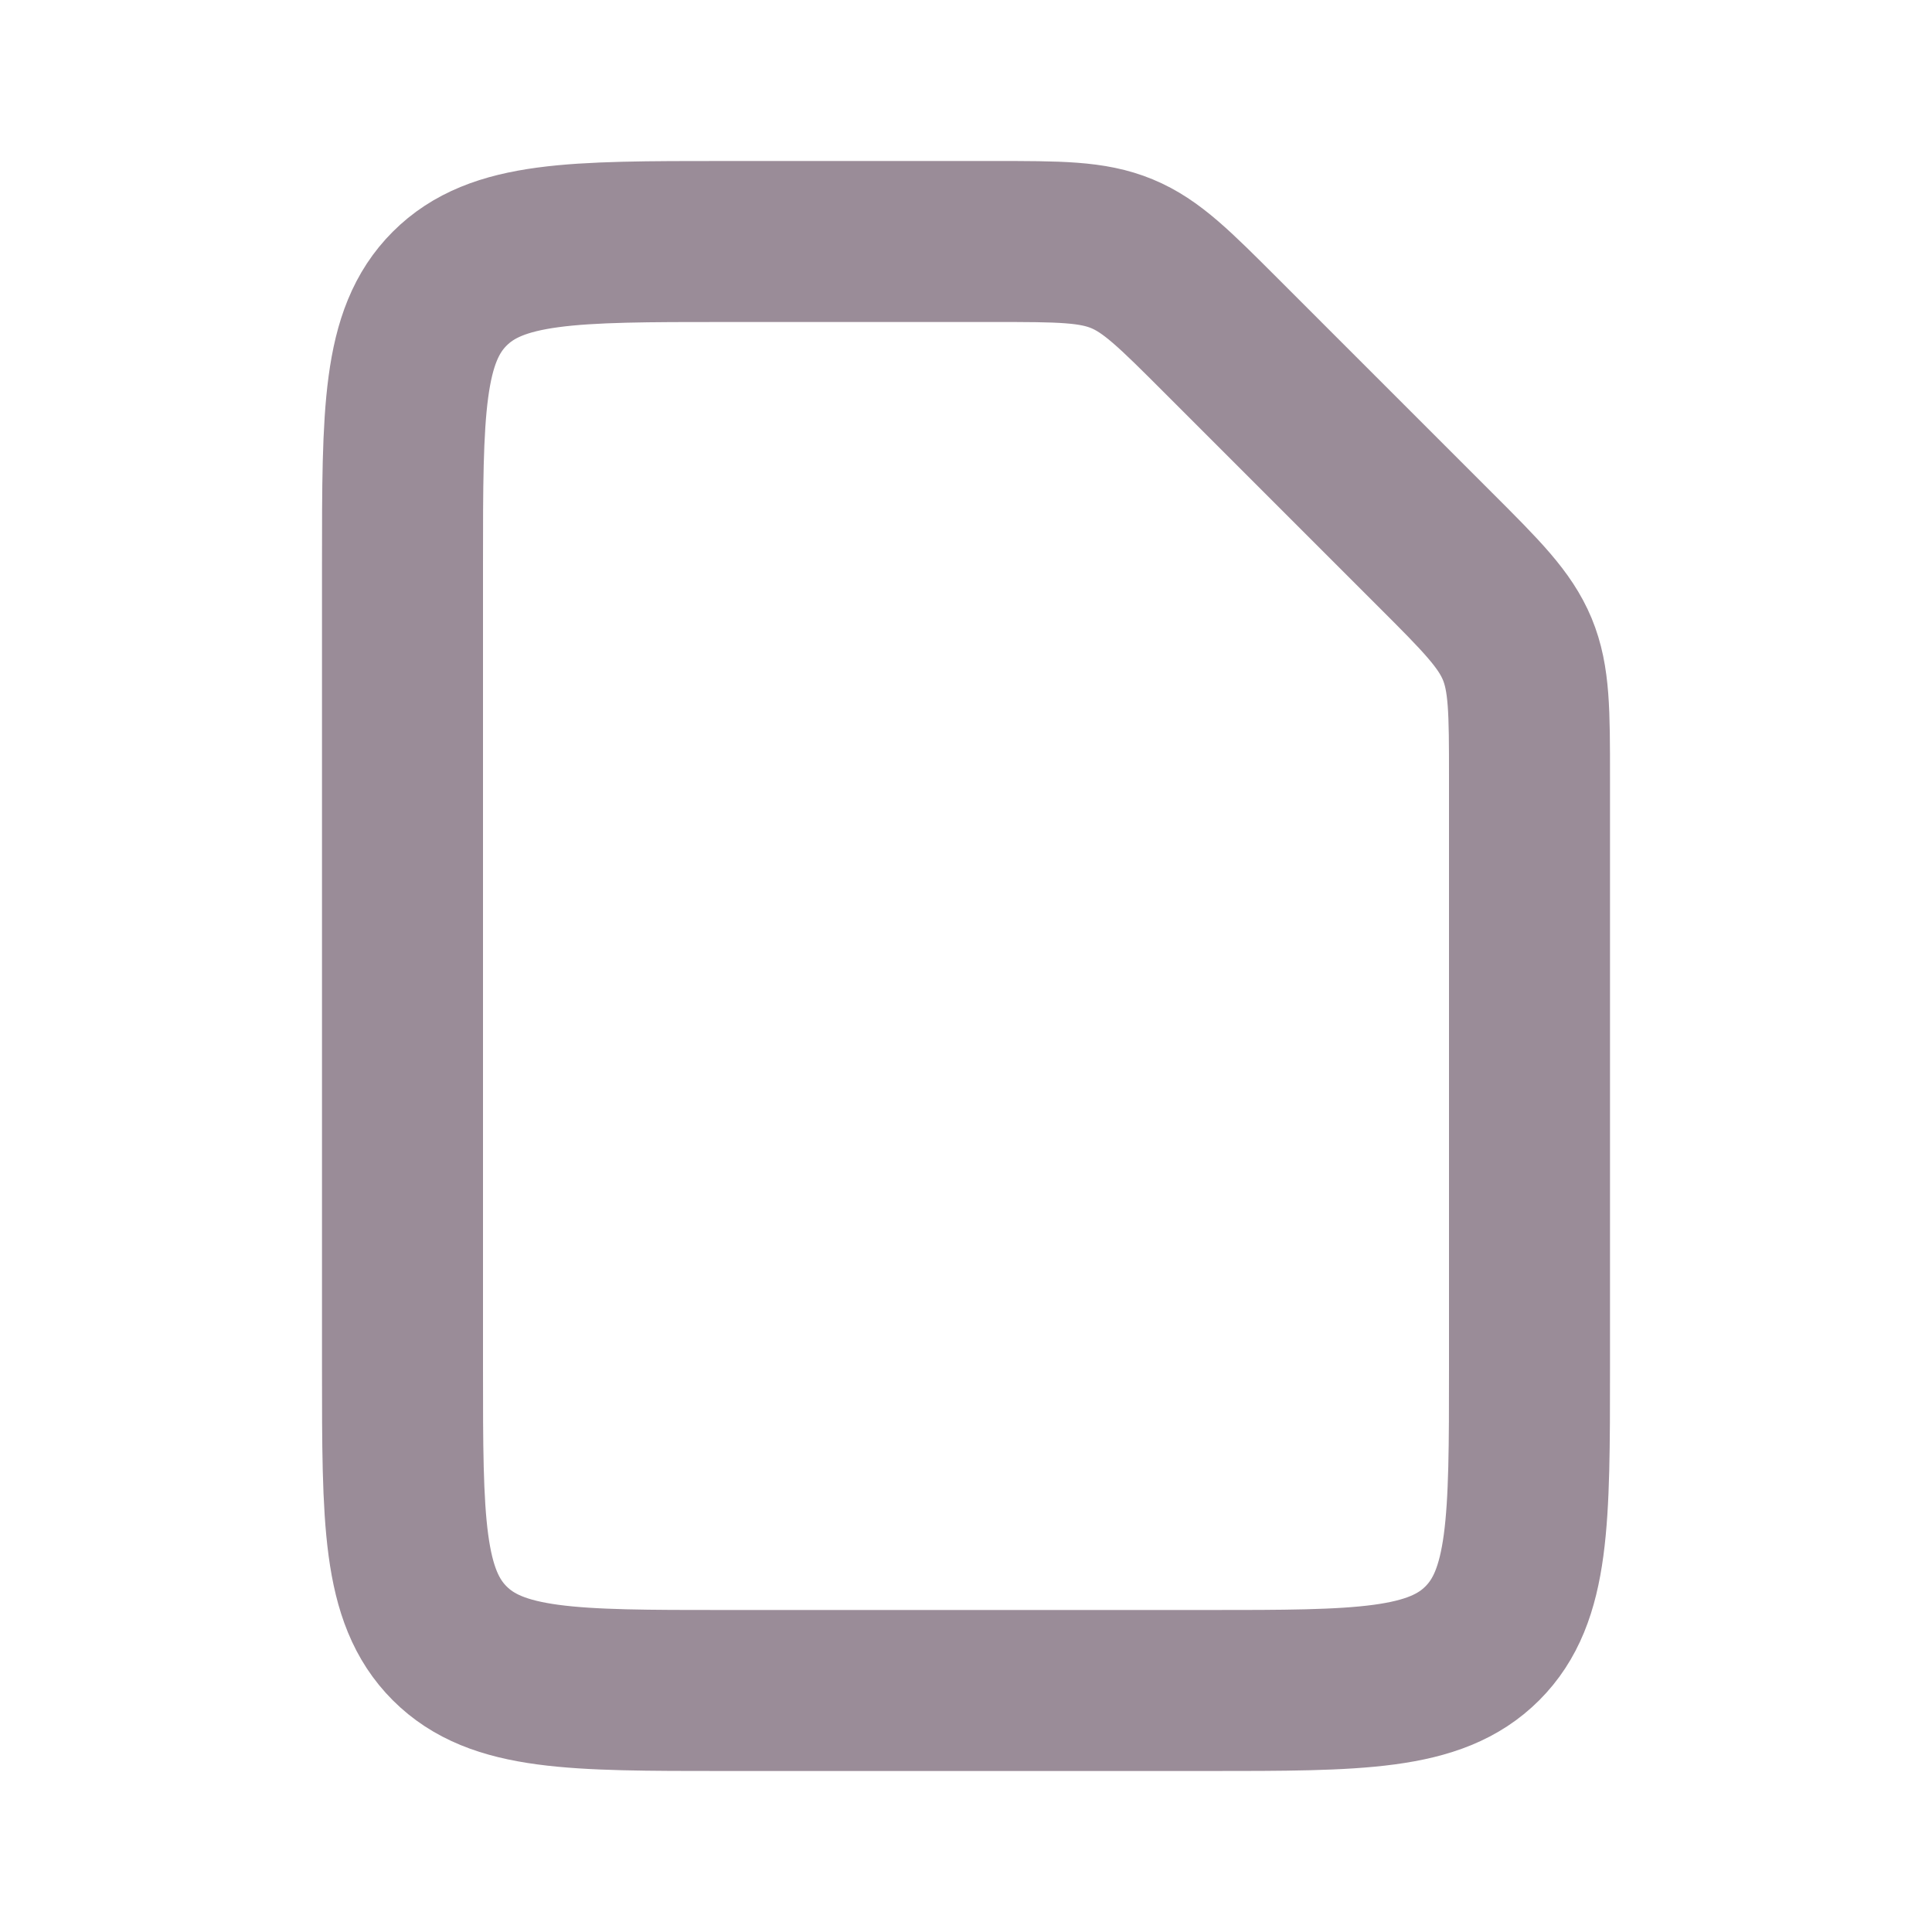
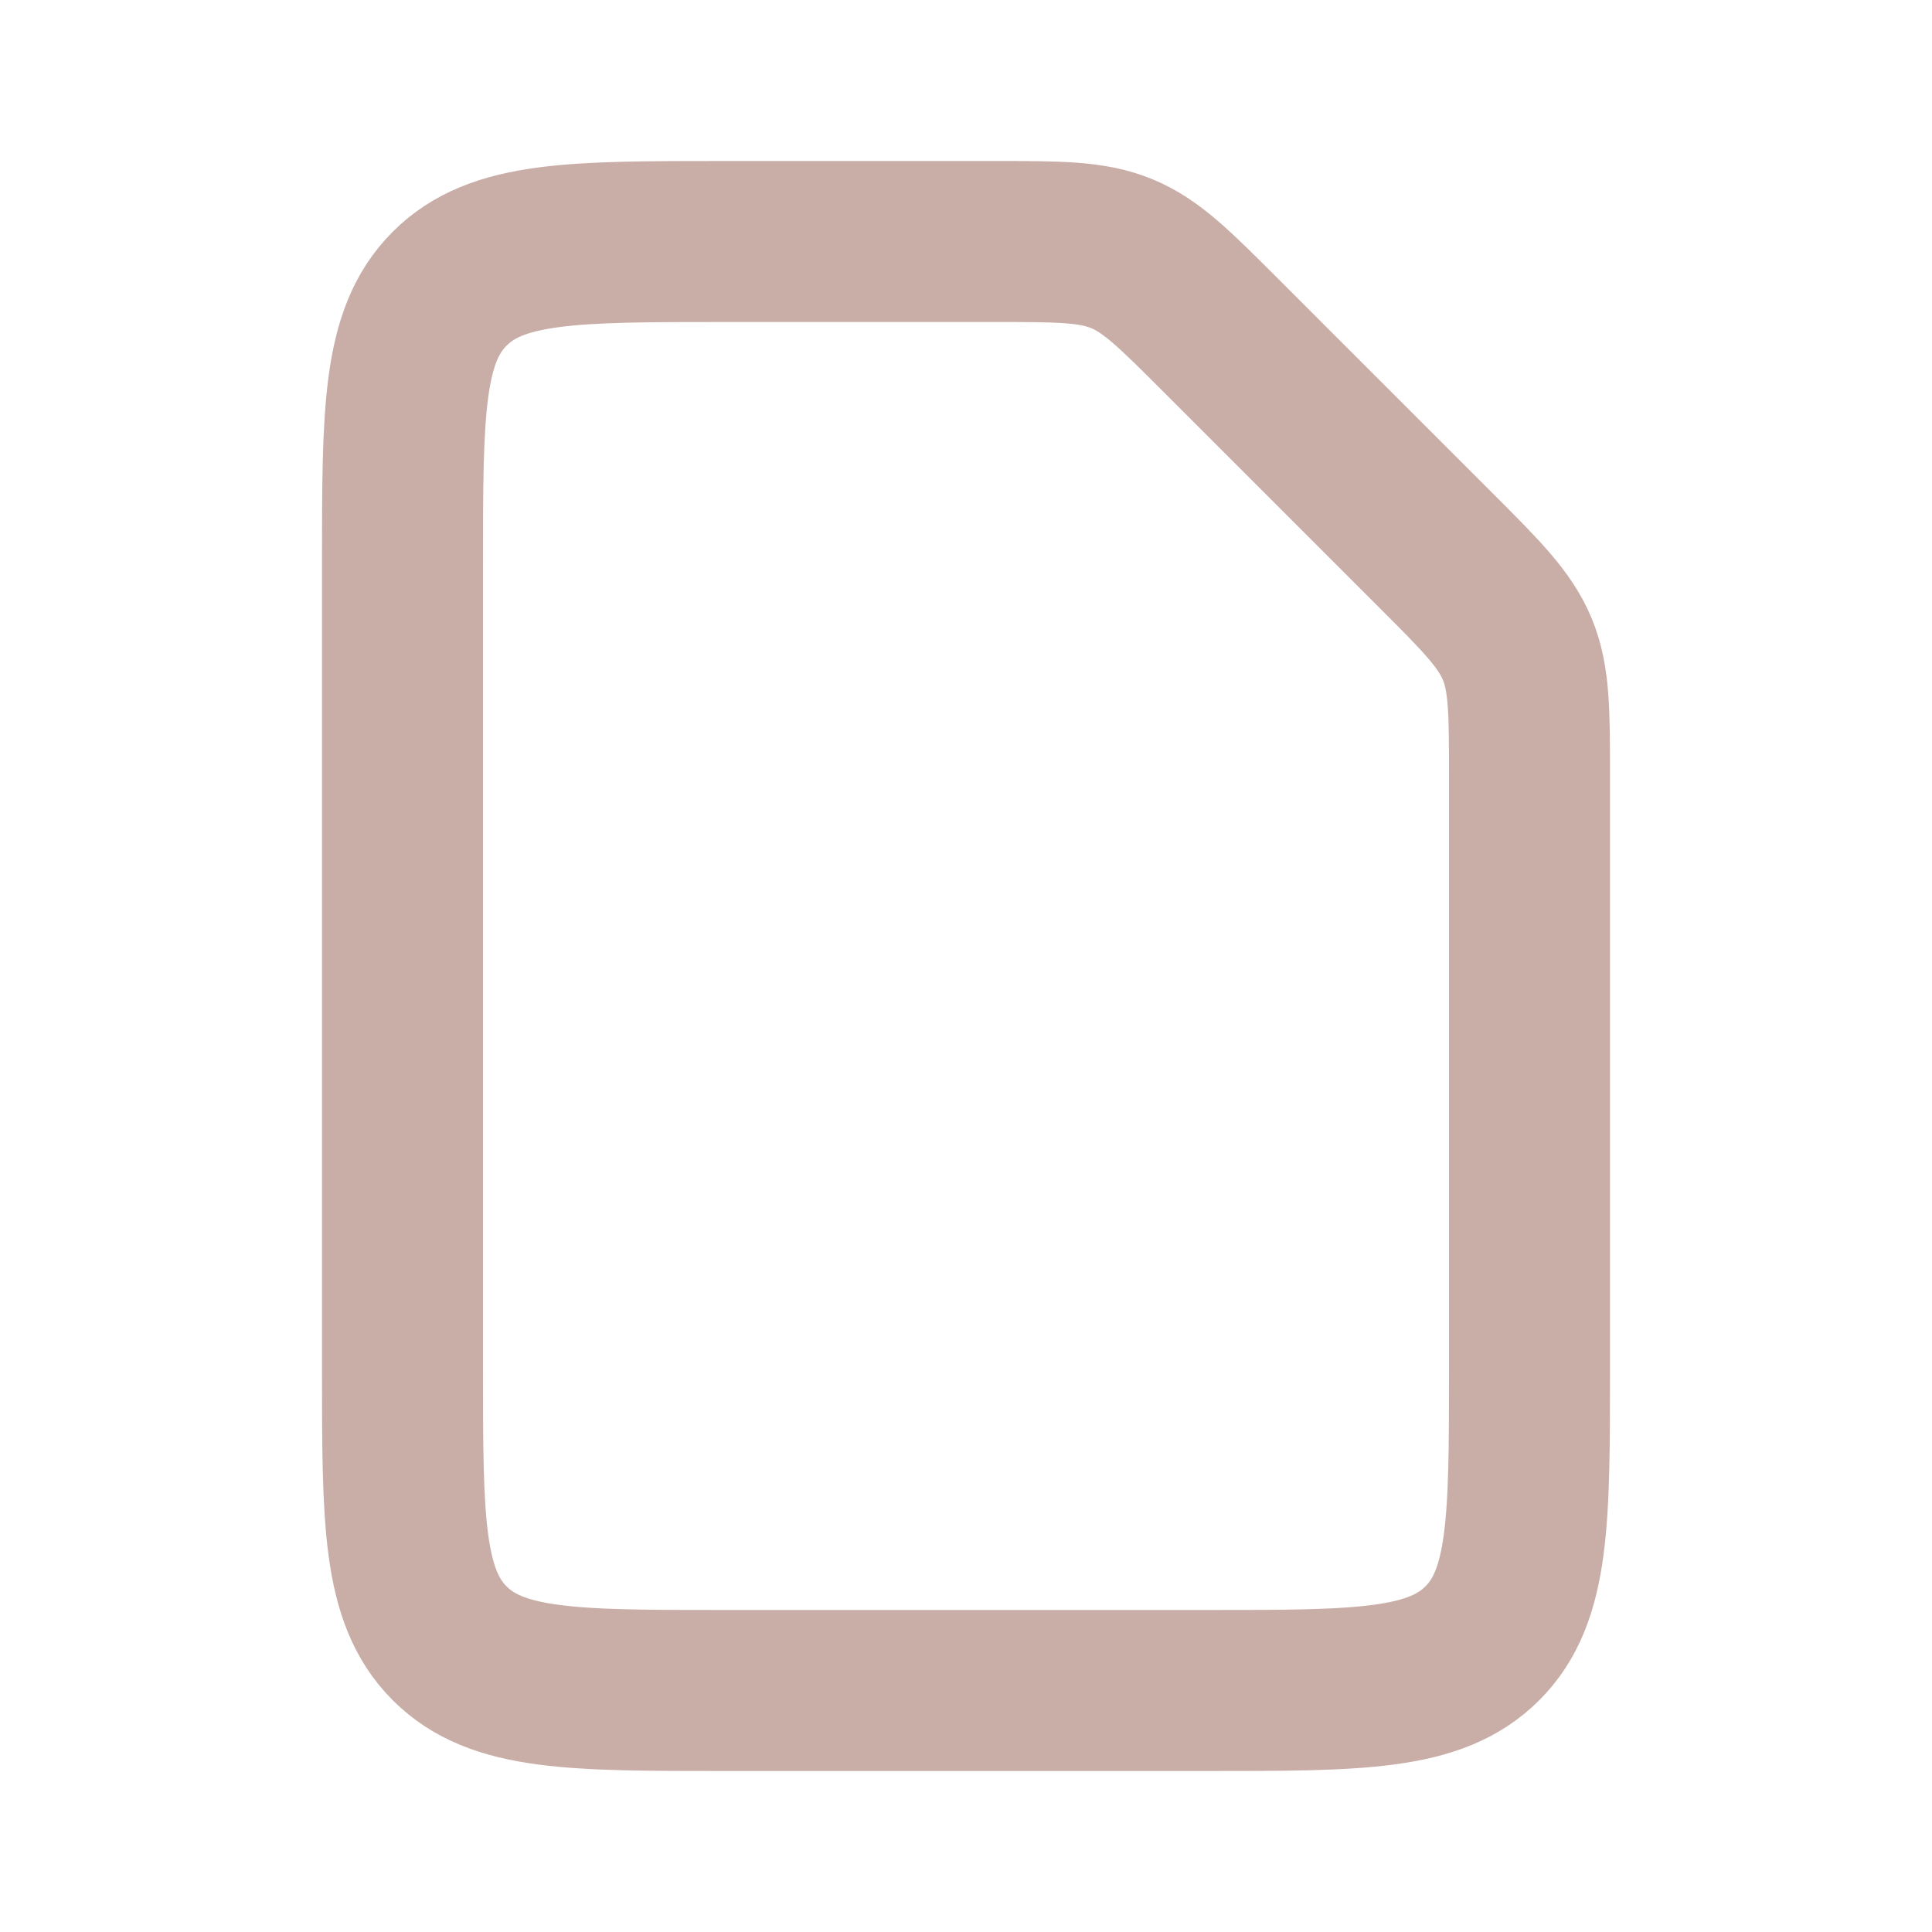
<svg xmlns="http://www.w3.org/2000/svg" width="800px" height="800px" viewBox="0 0 24 24" fill="none">
-   <path d="M17.828 6.828C18.407 7.406 18.695 7.696 18.848 8.063C19 8.431 19 8.839 19 9.657L19 17C19 18.886 19 19.828 18.414 20.414C17.828 21 16.886 21 15 21H9C7.114 21 6.172 21 5.586 20.414C5 19.828 5 18.886 5 17L5 7C5 5.114 5 4.172 5.586 3.586C6.172 3 7.114 3 9 3H12.343C13.161 3 13.569 3 13.937 3.152C14.305 3.304 14.594 3.594 15.172 4.172L17.828 6.828Z" stroke="#9a8c98" stroke-width="2" stroke-linejoin="round" />
+   <path d="M17.828 6.828C18.407 7.406 18.695 7.696 18.848 8.063C19 8.431 19 8.839 19 9.657L19 17C19 18.886 19 19.828 18.414 20.414C17.828 21 16.886 21 15 21H9C7.114 21 6.172 21 5.586 20.414C5 19.828 5 18.886 5 17L5 7C5 5.114 5 4.172 5.586 3.586C6.172 3 7.114 3 9 3H12.343C13.161 3 13.569 3 13.937 3.152C14.305 3.304 14.594 3.594 15.172 4.172L17.828 6.828Z" stroke="#c9ada7" stroke-width="2" stroke-linejoin="round" />
</svg>
